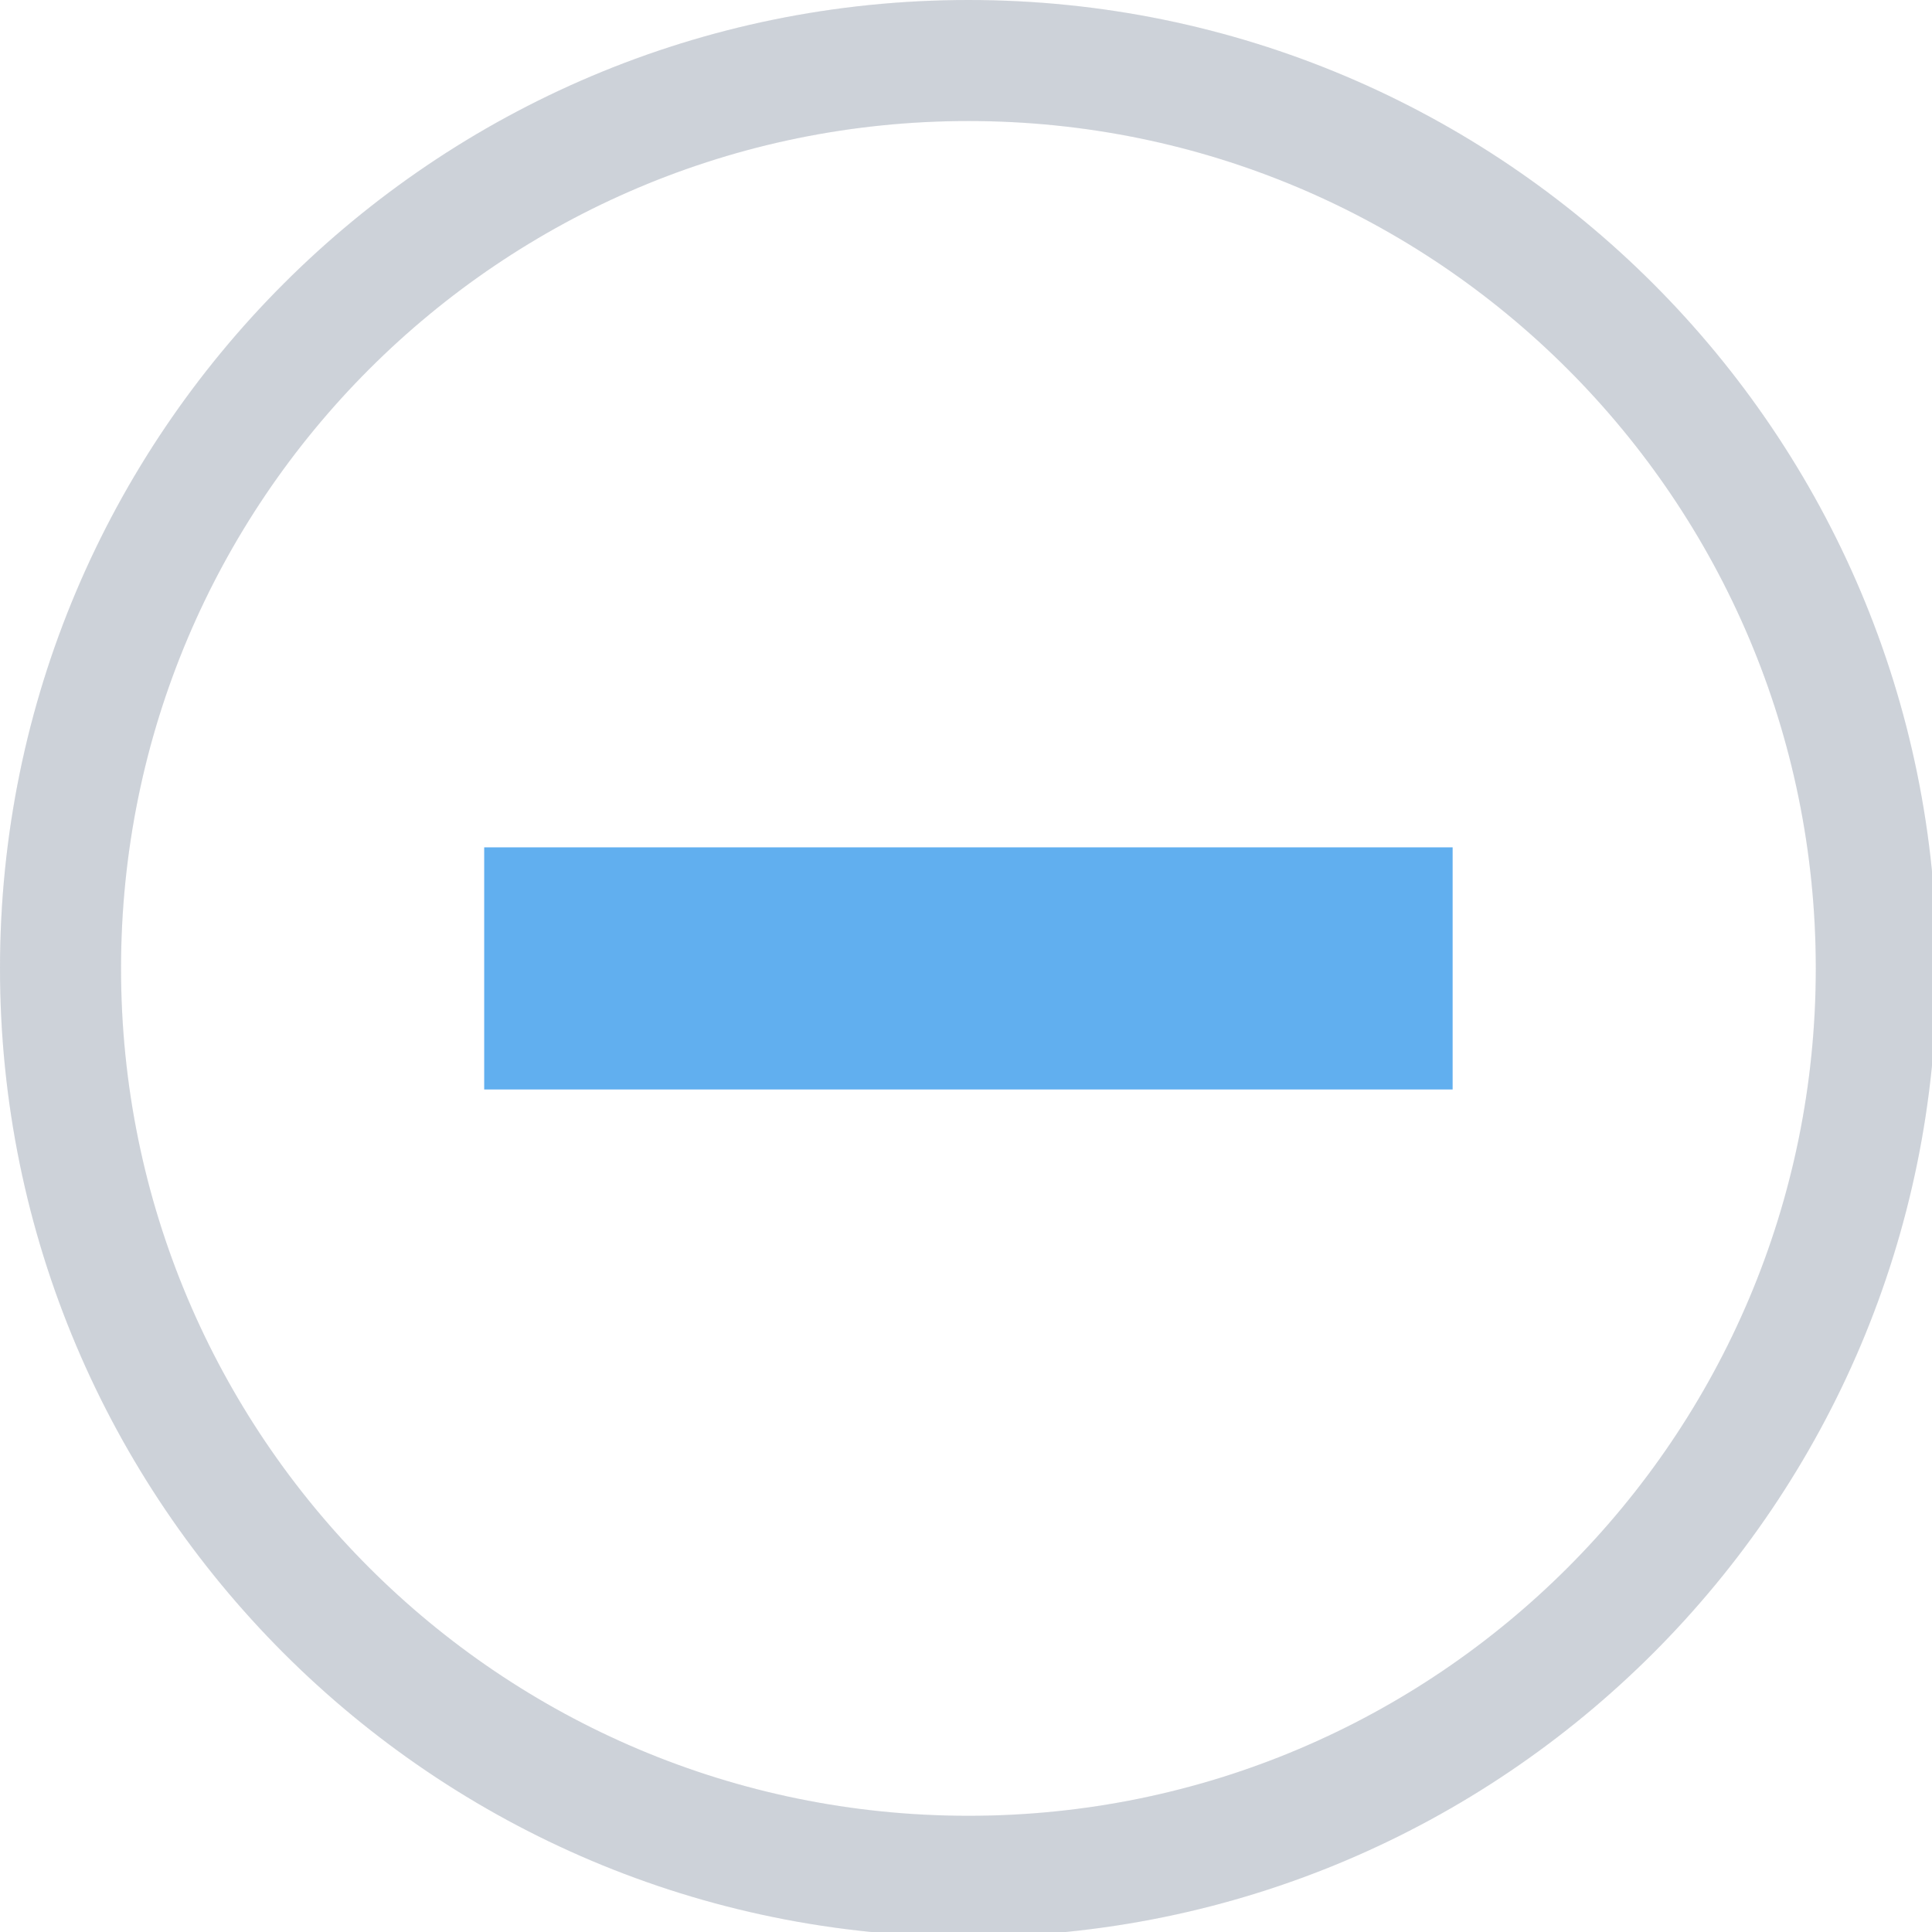
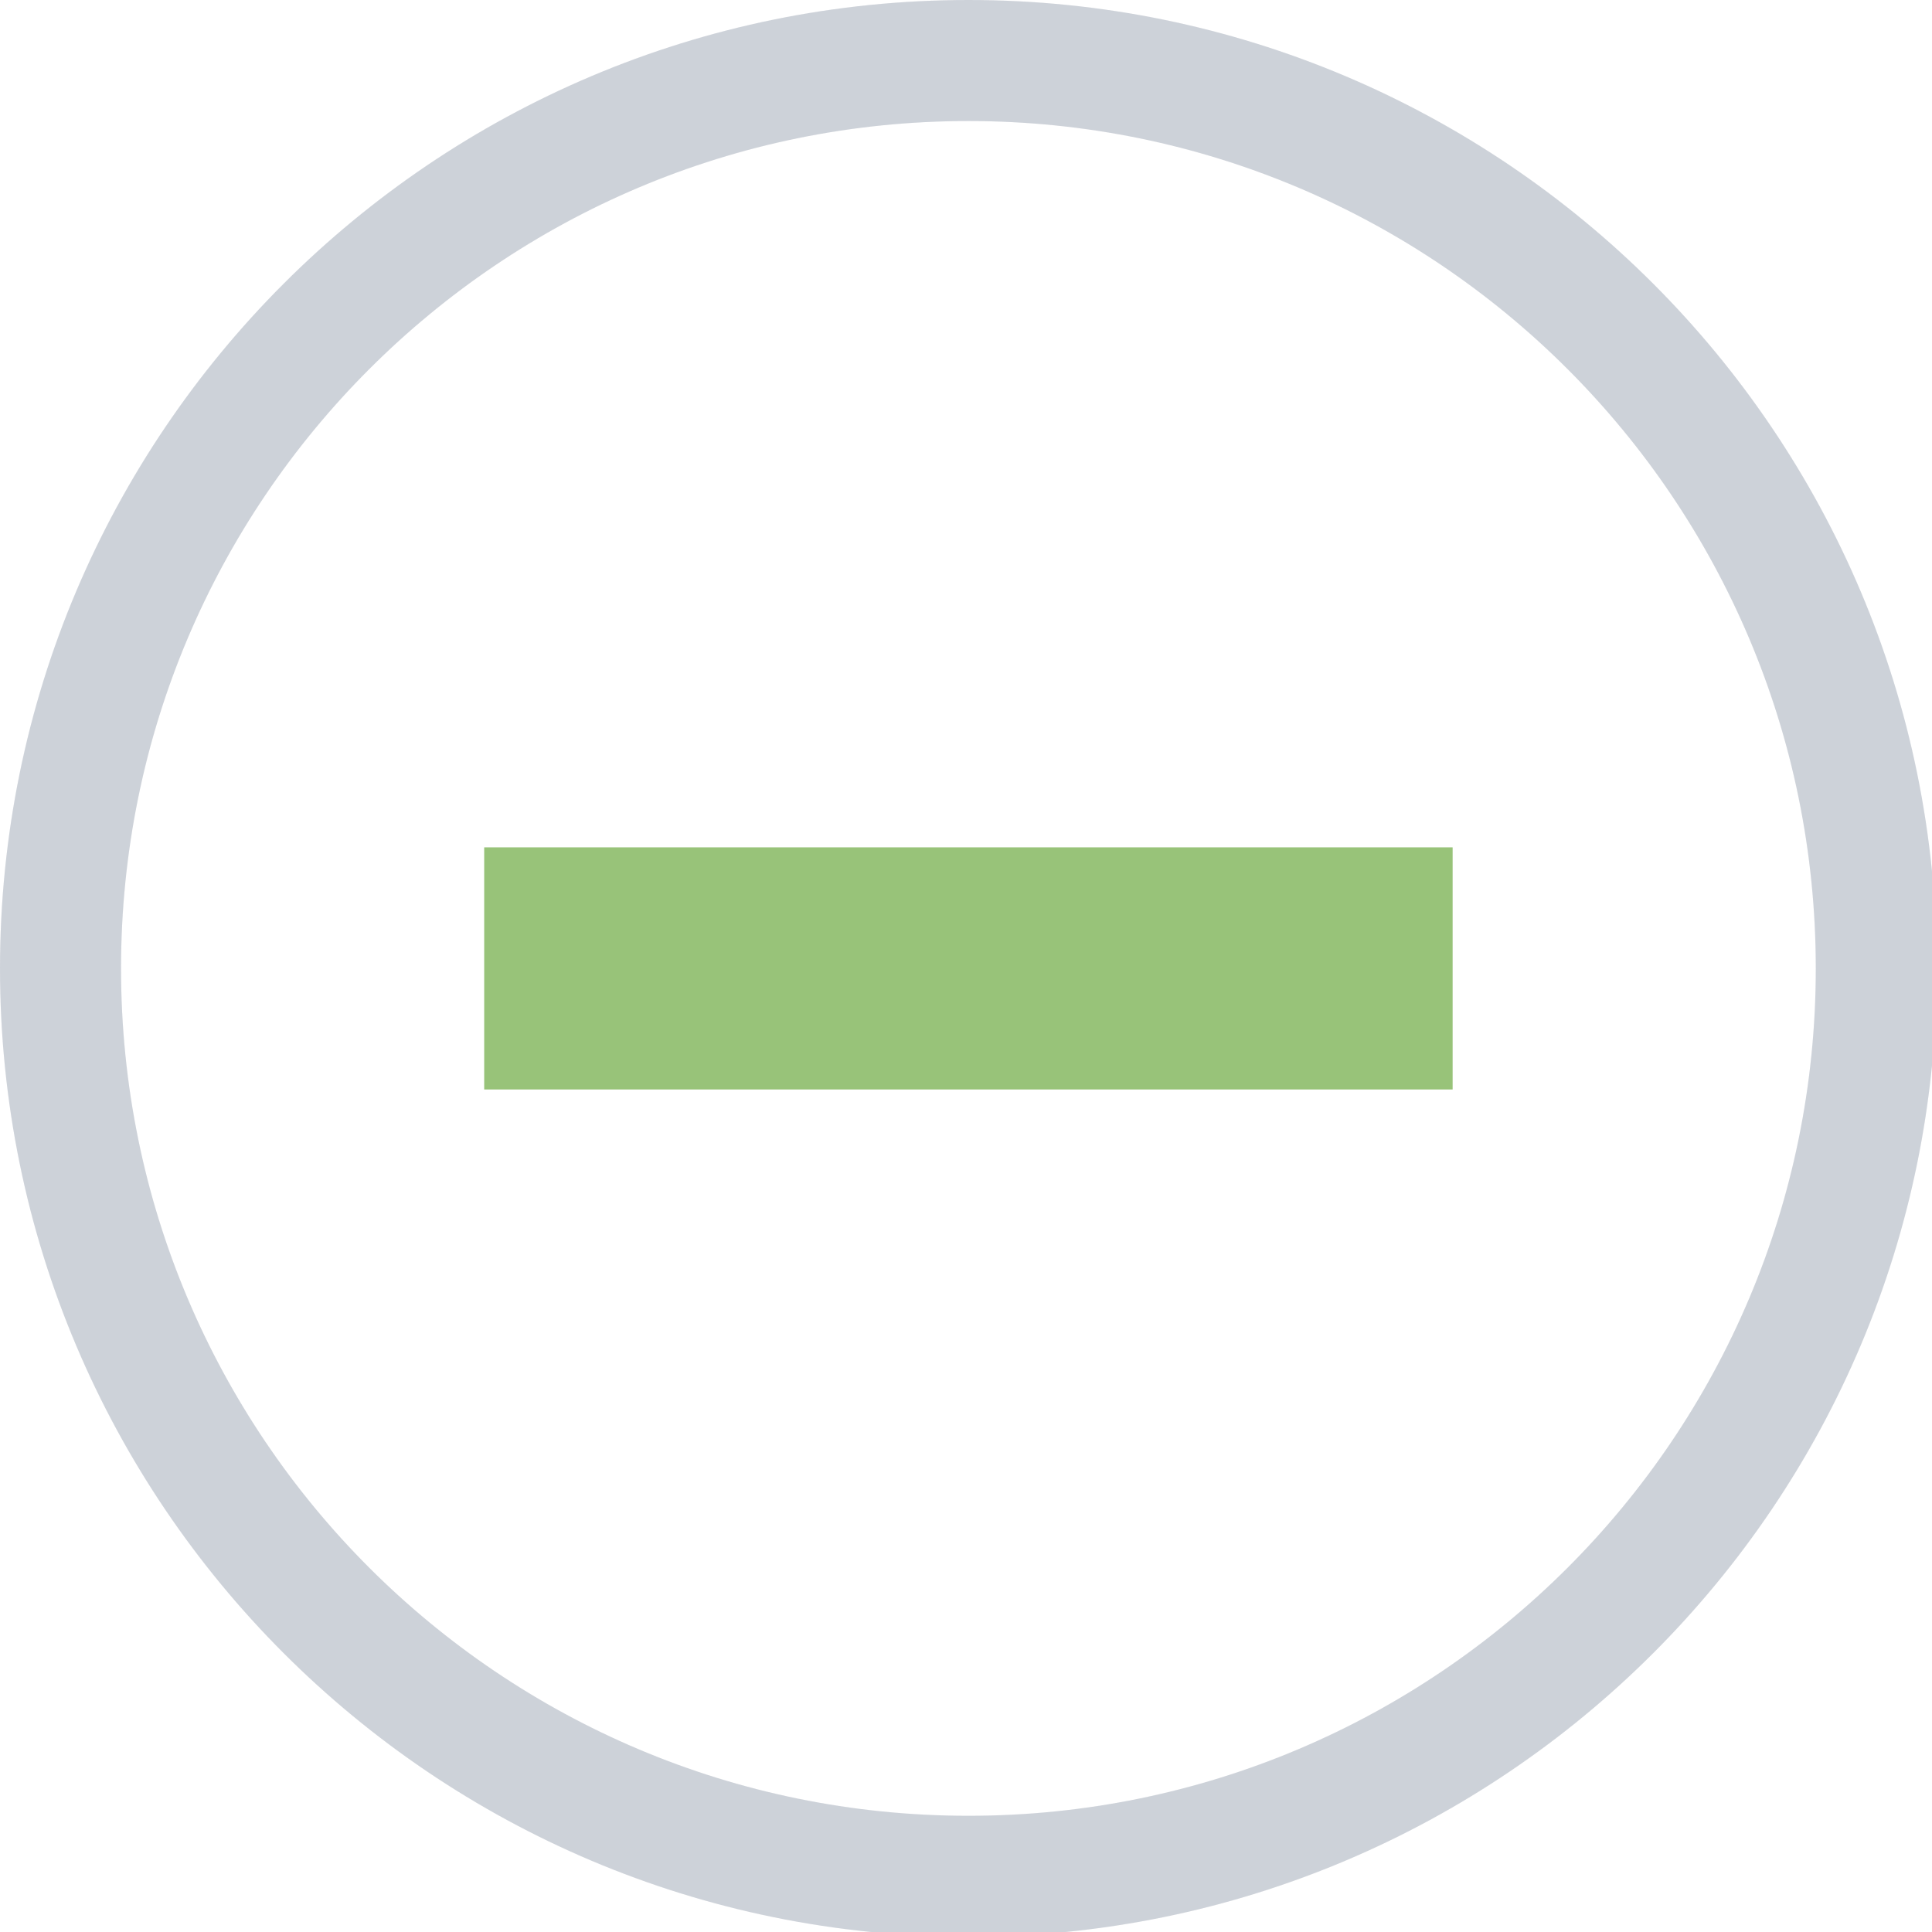
<svg xmlns="http://www.w3.org/2000/svg" width="133pt" height="133pt" viewBox="0 0 133 133" version="1.1">
  <g id="surface1">
    <path style=" stroke:none;fill-rule:nonzero;fill:#abb2bf;fill-opacity:0.5;" d="M 66.668 0 C 29.852 0 0 29.852 0 66.668 C 0 103.484 29.852 133.332 66.668 133.332 C 103.484 133.332 133.332 103.484 133.332 66.668 C 133.332 29.852 103.484 0 66.668 0 Z M 66.668 8.332 C 98.895 8.332 125 34.441 125 66.668 C 125 98.895 98.895 125 66.668 125 C 34.441 125 8.332 98.895 8.332 66.668 C 8.332 34.441 34.441 8.332 66.668 8.332 Z M 66.668 8.332 " />
    <path style=" stroke:none;fill-rule:nonzero;fill:#abb2bf;fill-opacity:0.15;" d="M 66.668 0 C 29.852 0 0 29.852 0 66.668 C 0 103.484 29.852 133.332 66.668 133.332 C 103.484 133.332 133.332 103.484 133.332 66.668 C 133.332 29.852 103.484 0 66.668 0 Z M 66.668 8.332 C 98.895 8.332 125 34.441 125 66.668 C 125 98.895 98.895 125 66.668 125 C 34.441 125 8.332 98.895 8.332 66.668 C 8.332 34.441 34.441 8.332 66.668 8.332 Z M 66.668 8.332 " />
-     <path style=" stroke:none;fill-rule:nonzero;fill:#61afef;fill-opacity:1;" d="M 33.332 58.332 L 100 58.332 L 100 75 L 33.332 75 Z M 33.332 58.332 " />
+     <path style=" stroke:none;fill-rule:nonzero;fill:#98c379;fill-opacity:1;" d="M 33.332 58.332 L 100 58.332 L 100 75 L 33.332 75 Z M 33.332 58.332 " />
  </g>
</svg>
